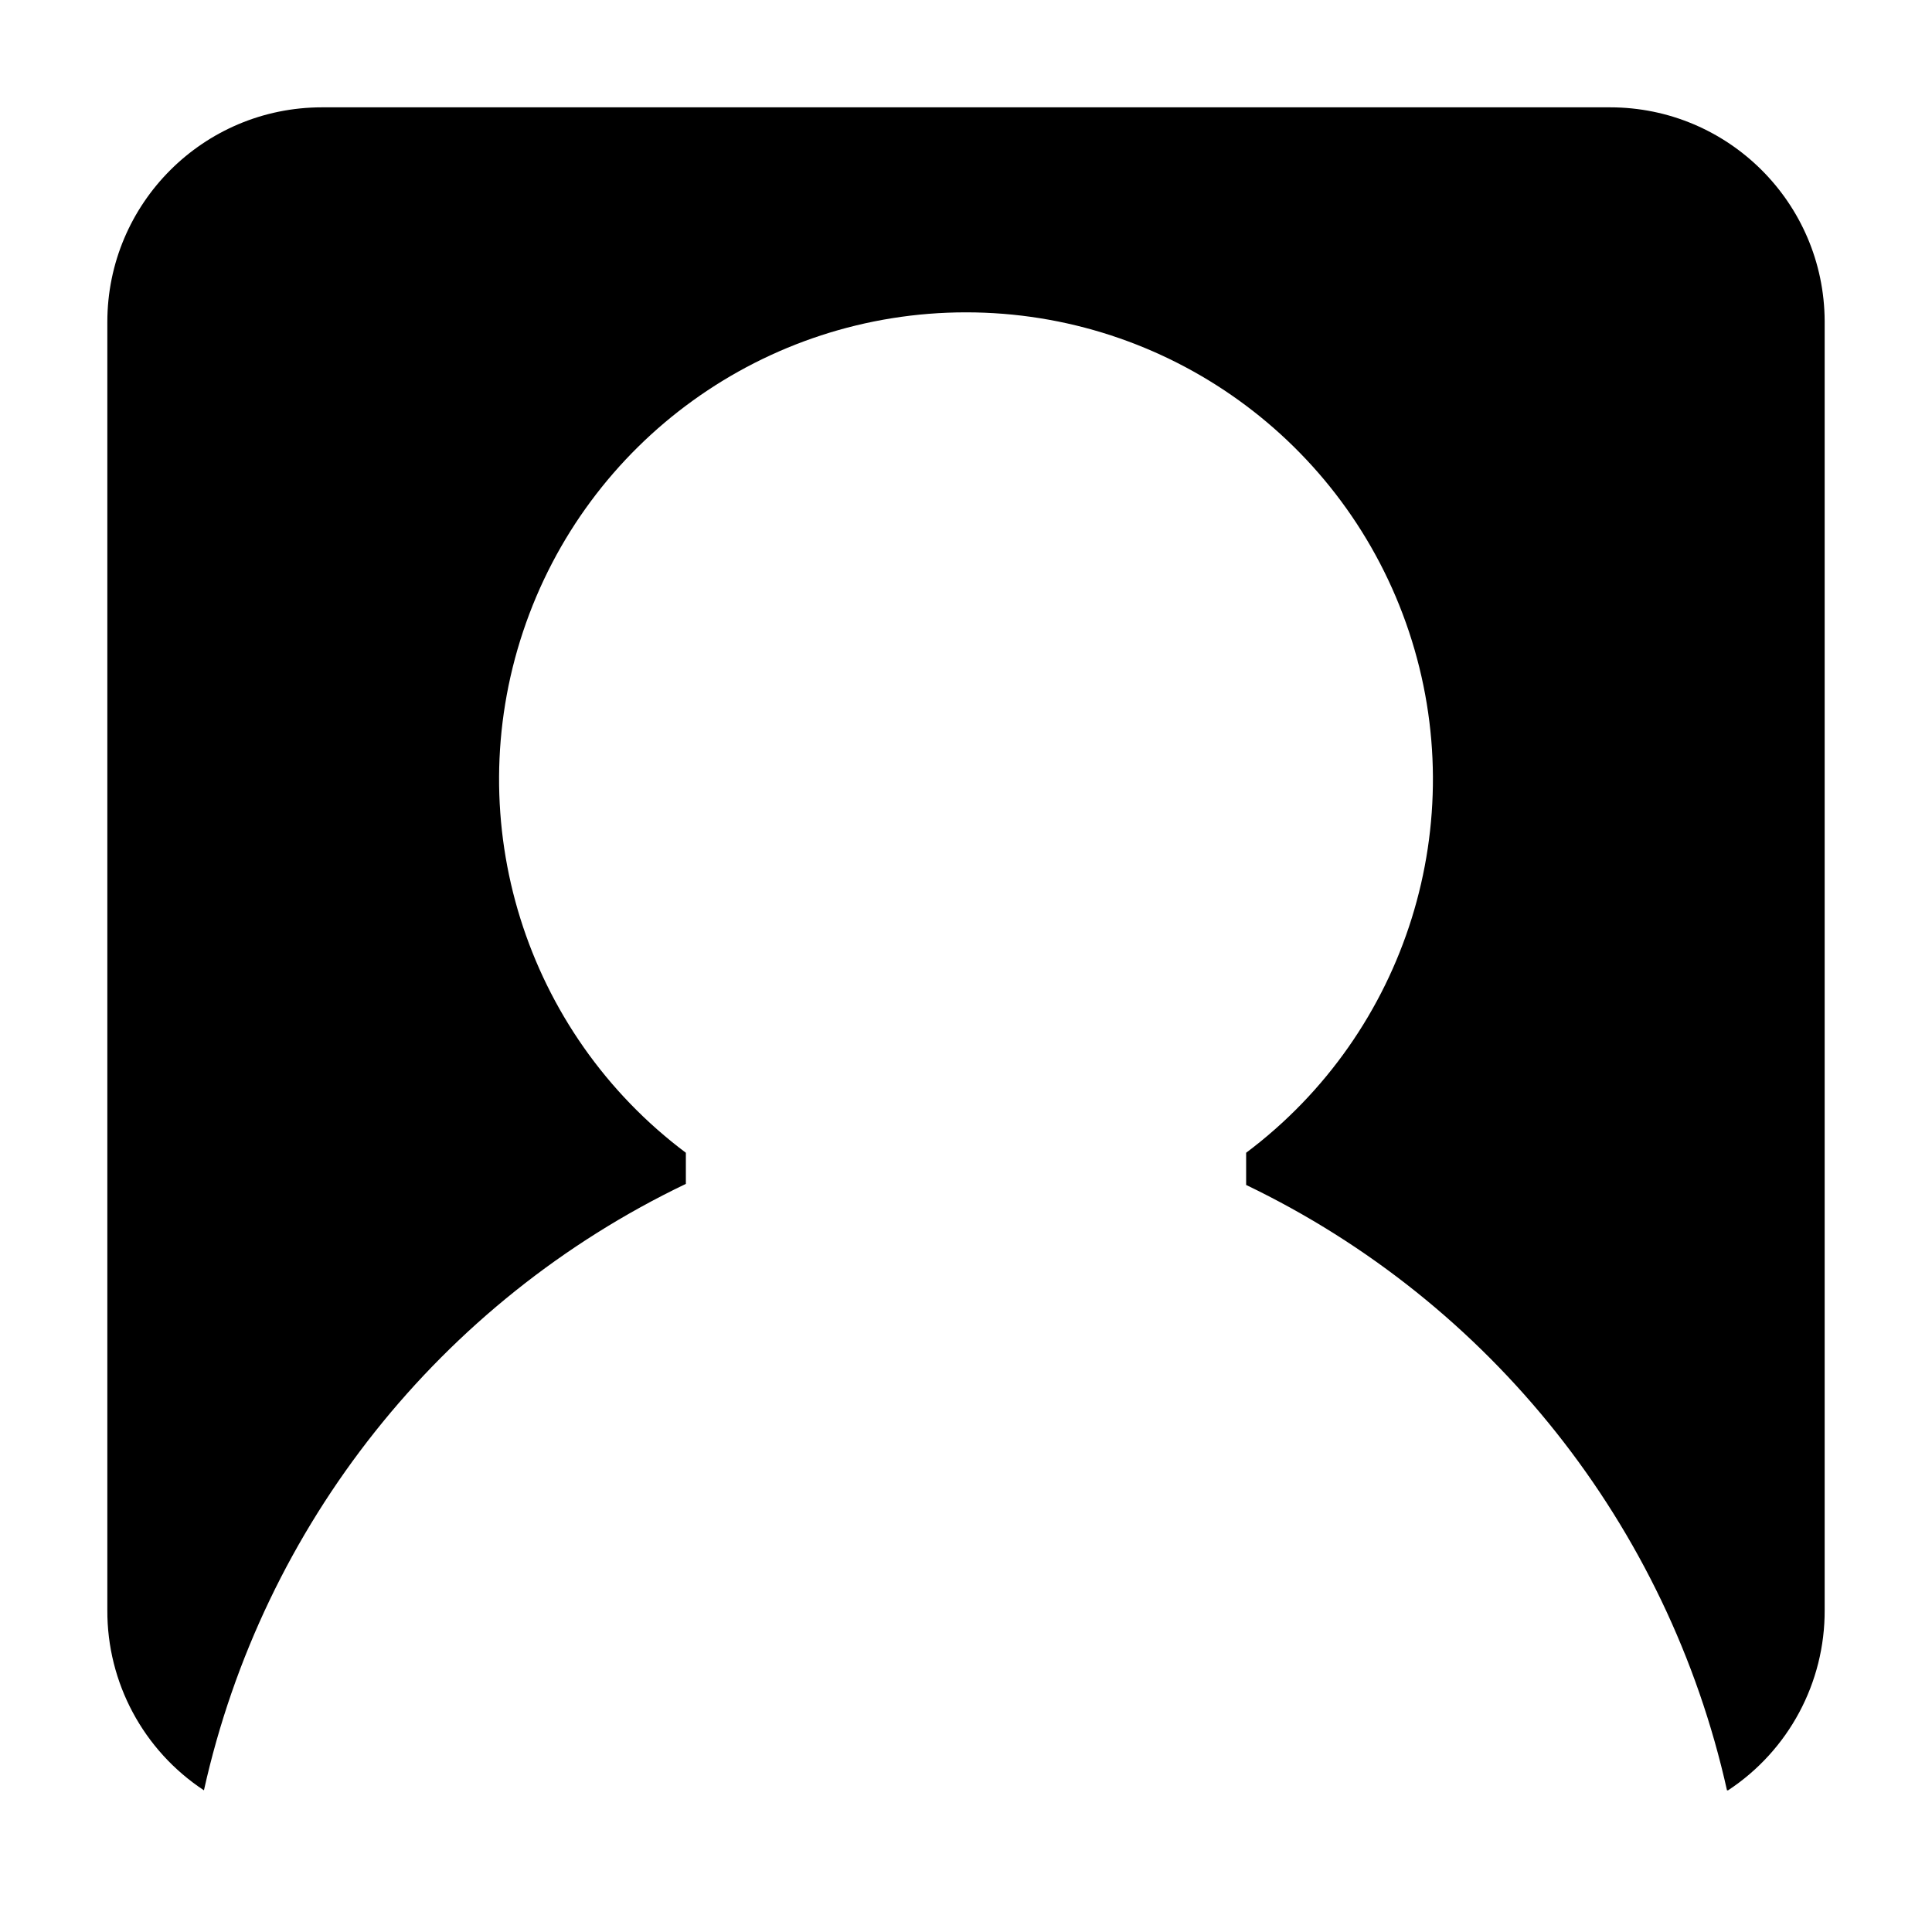
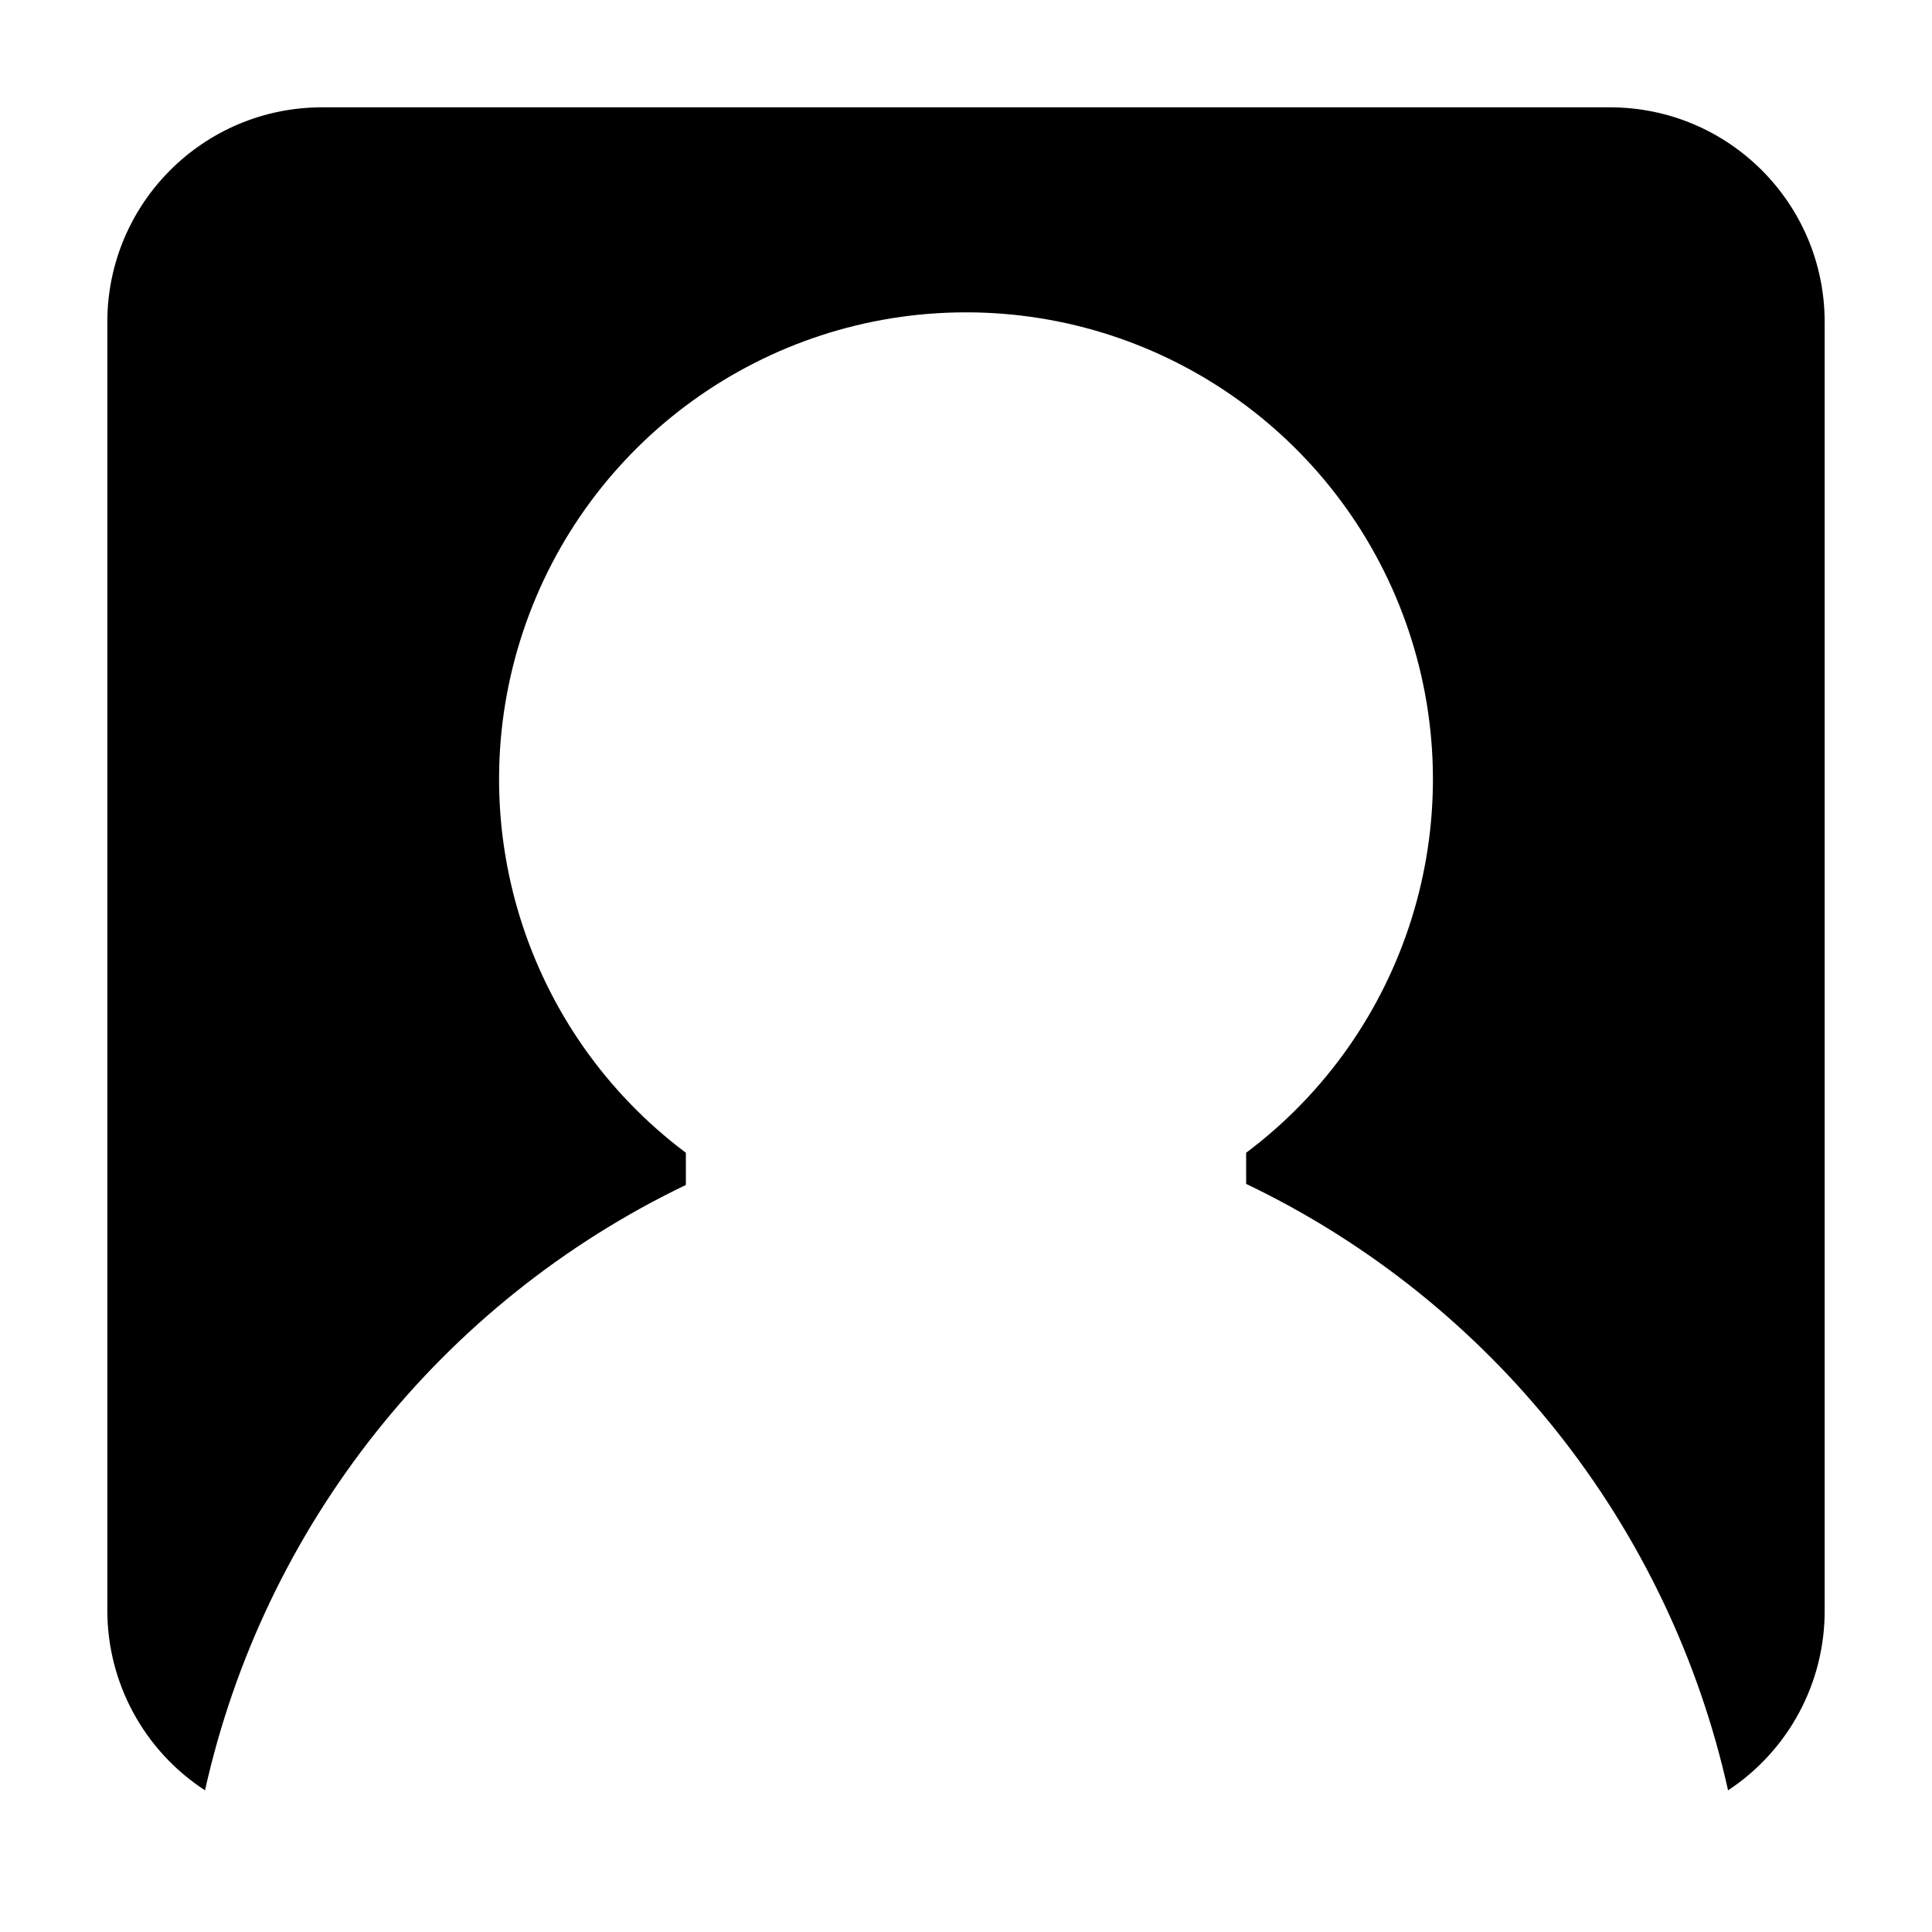
<svg aria-hidden="true" class="svg-icon iconAvatar" width="18" height="18" viewBox="0 0 18 18">
-   <path d="M16.1 16.68A2 2 0 0 0 17 15V2.99A2 2 0 0 0 15 1H3a2 2 0 0 0-2 2v12a2 2 0 0 0 .9 1.68 8.25 8.25 0 0 1 4.49-5.65v-.29a4.35 4.35 0 1 1 5.22 0v.3a8.25 8.25 0 0 1 4.48 5.64z" />
+   <path d="M16.1 16.68a8.25 8.25 0 0 0-4.49-5.65v-.29a4.35 4.35 0 1 0-5.22 0v.3a8.25 8.25 0 0 0-4.48 5.64A2 2 0 0 1 1 15V2.99A2 2 0 0 1 3 1h12a2 2 0 0 1 2 2v12a2 2 0 0 1-.9 1.68z" />
</svg>
